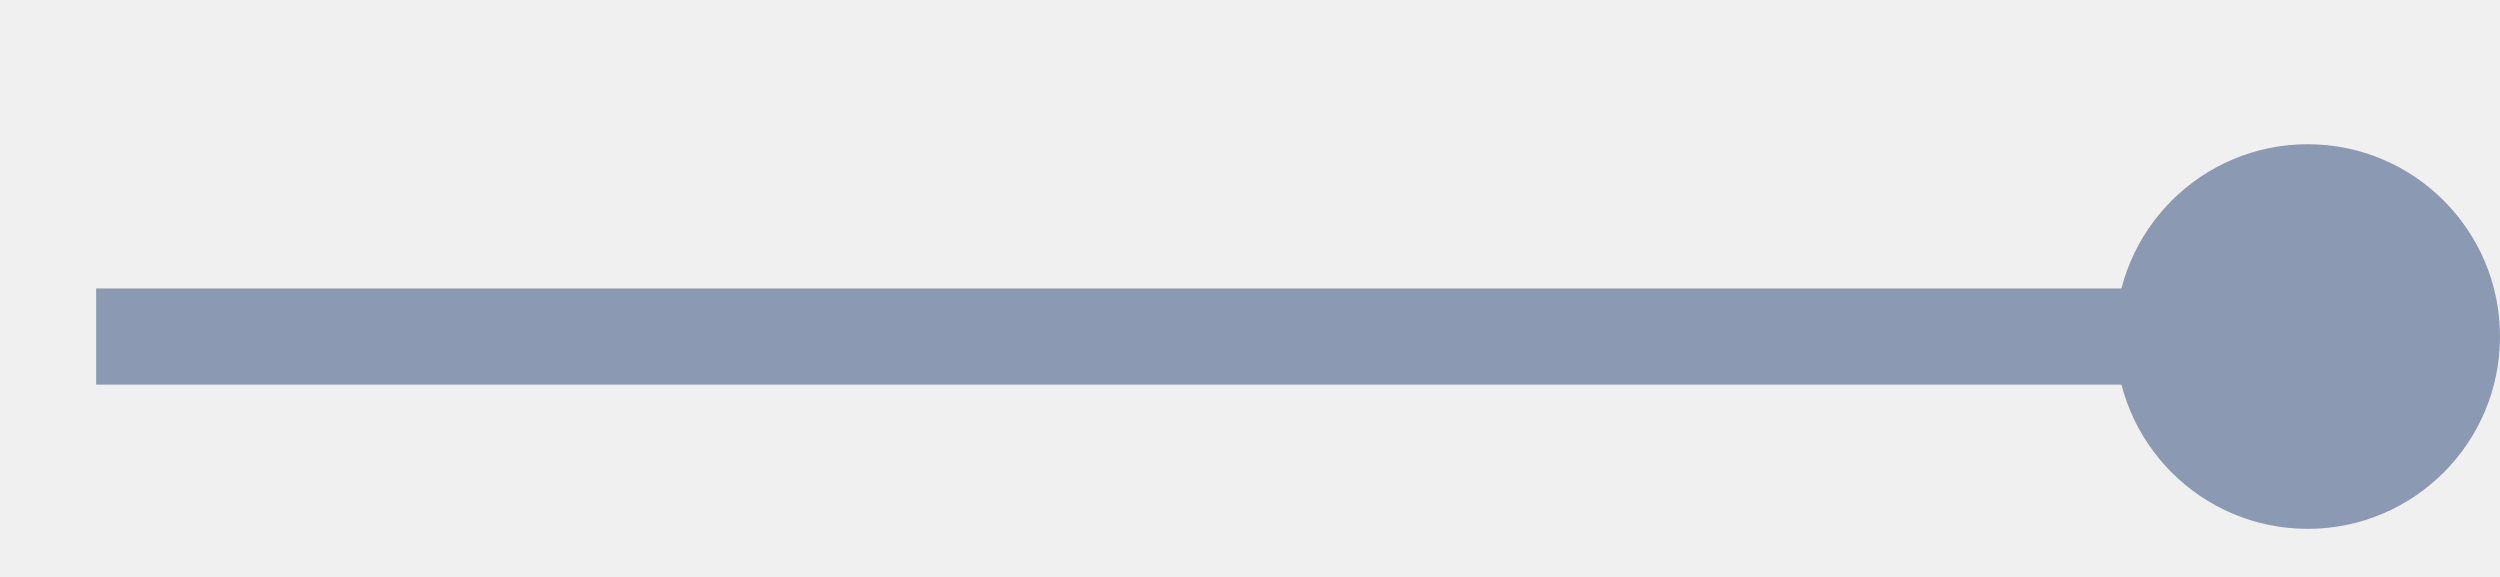
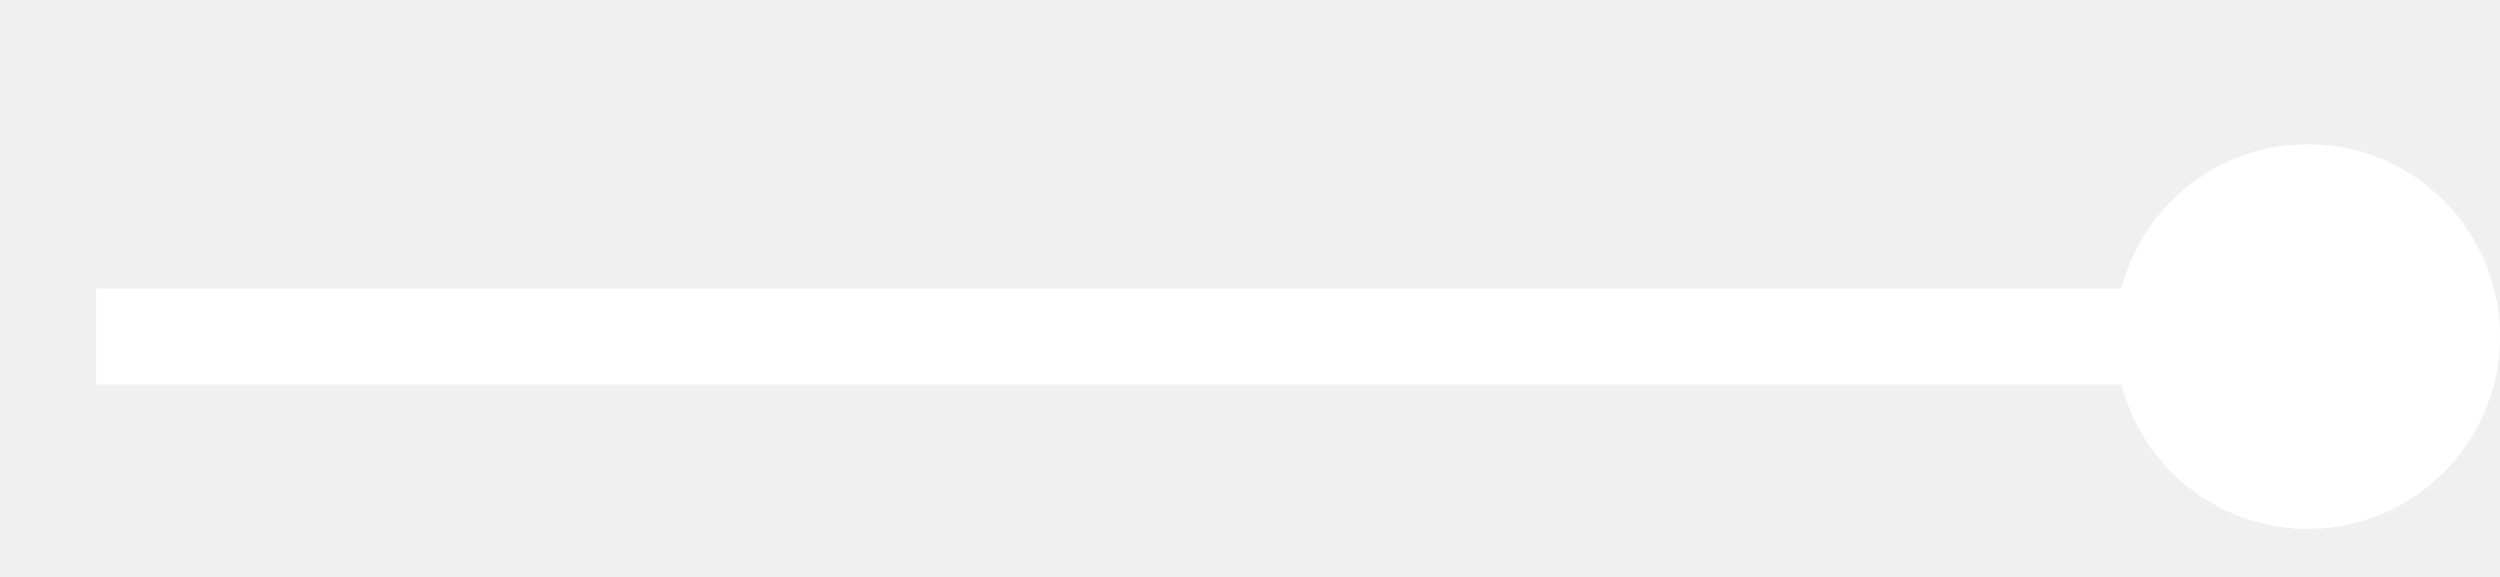
<svg xmlns="http://www.w3.org/2000/svg" width="13" height="3" viewBox="0 0 13 3" fill="none">
-   <path d="M0.5 1.75H12.5" stroke="#8C99B2" stroke-width="0.5" />
-   <circle cx="12" cy="1.75" r="1" fill="#8C99B2" />
+   <path d="M0.5 1.75H12.5" stroke="white" stroke-width="0.5" />
+   <circle cx="12" cy="1.75" r="1" fill="white" />
</svg>
